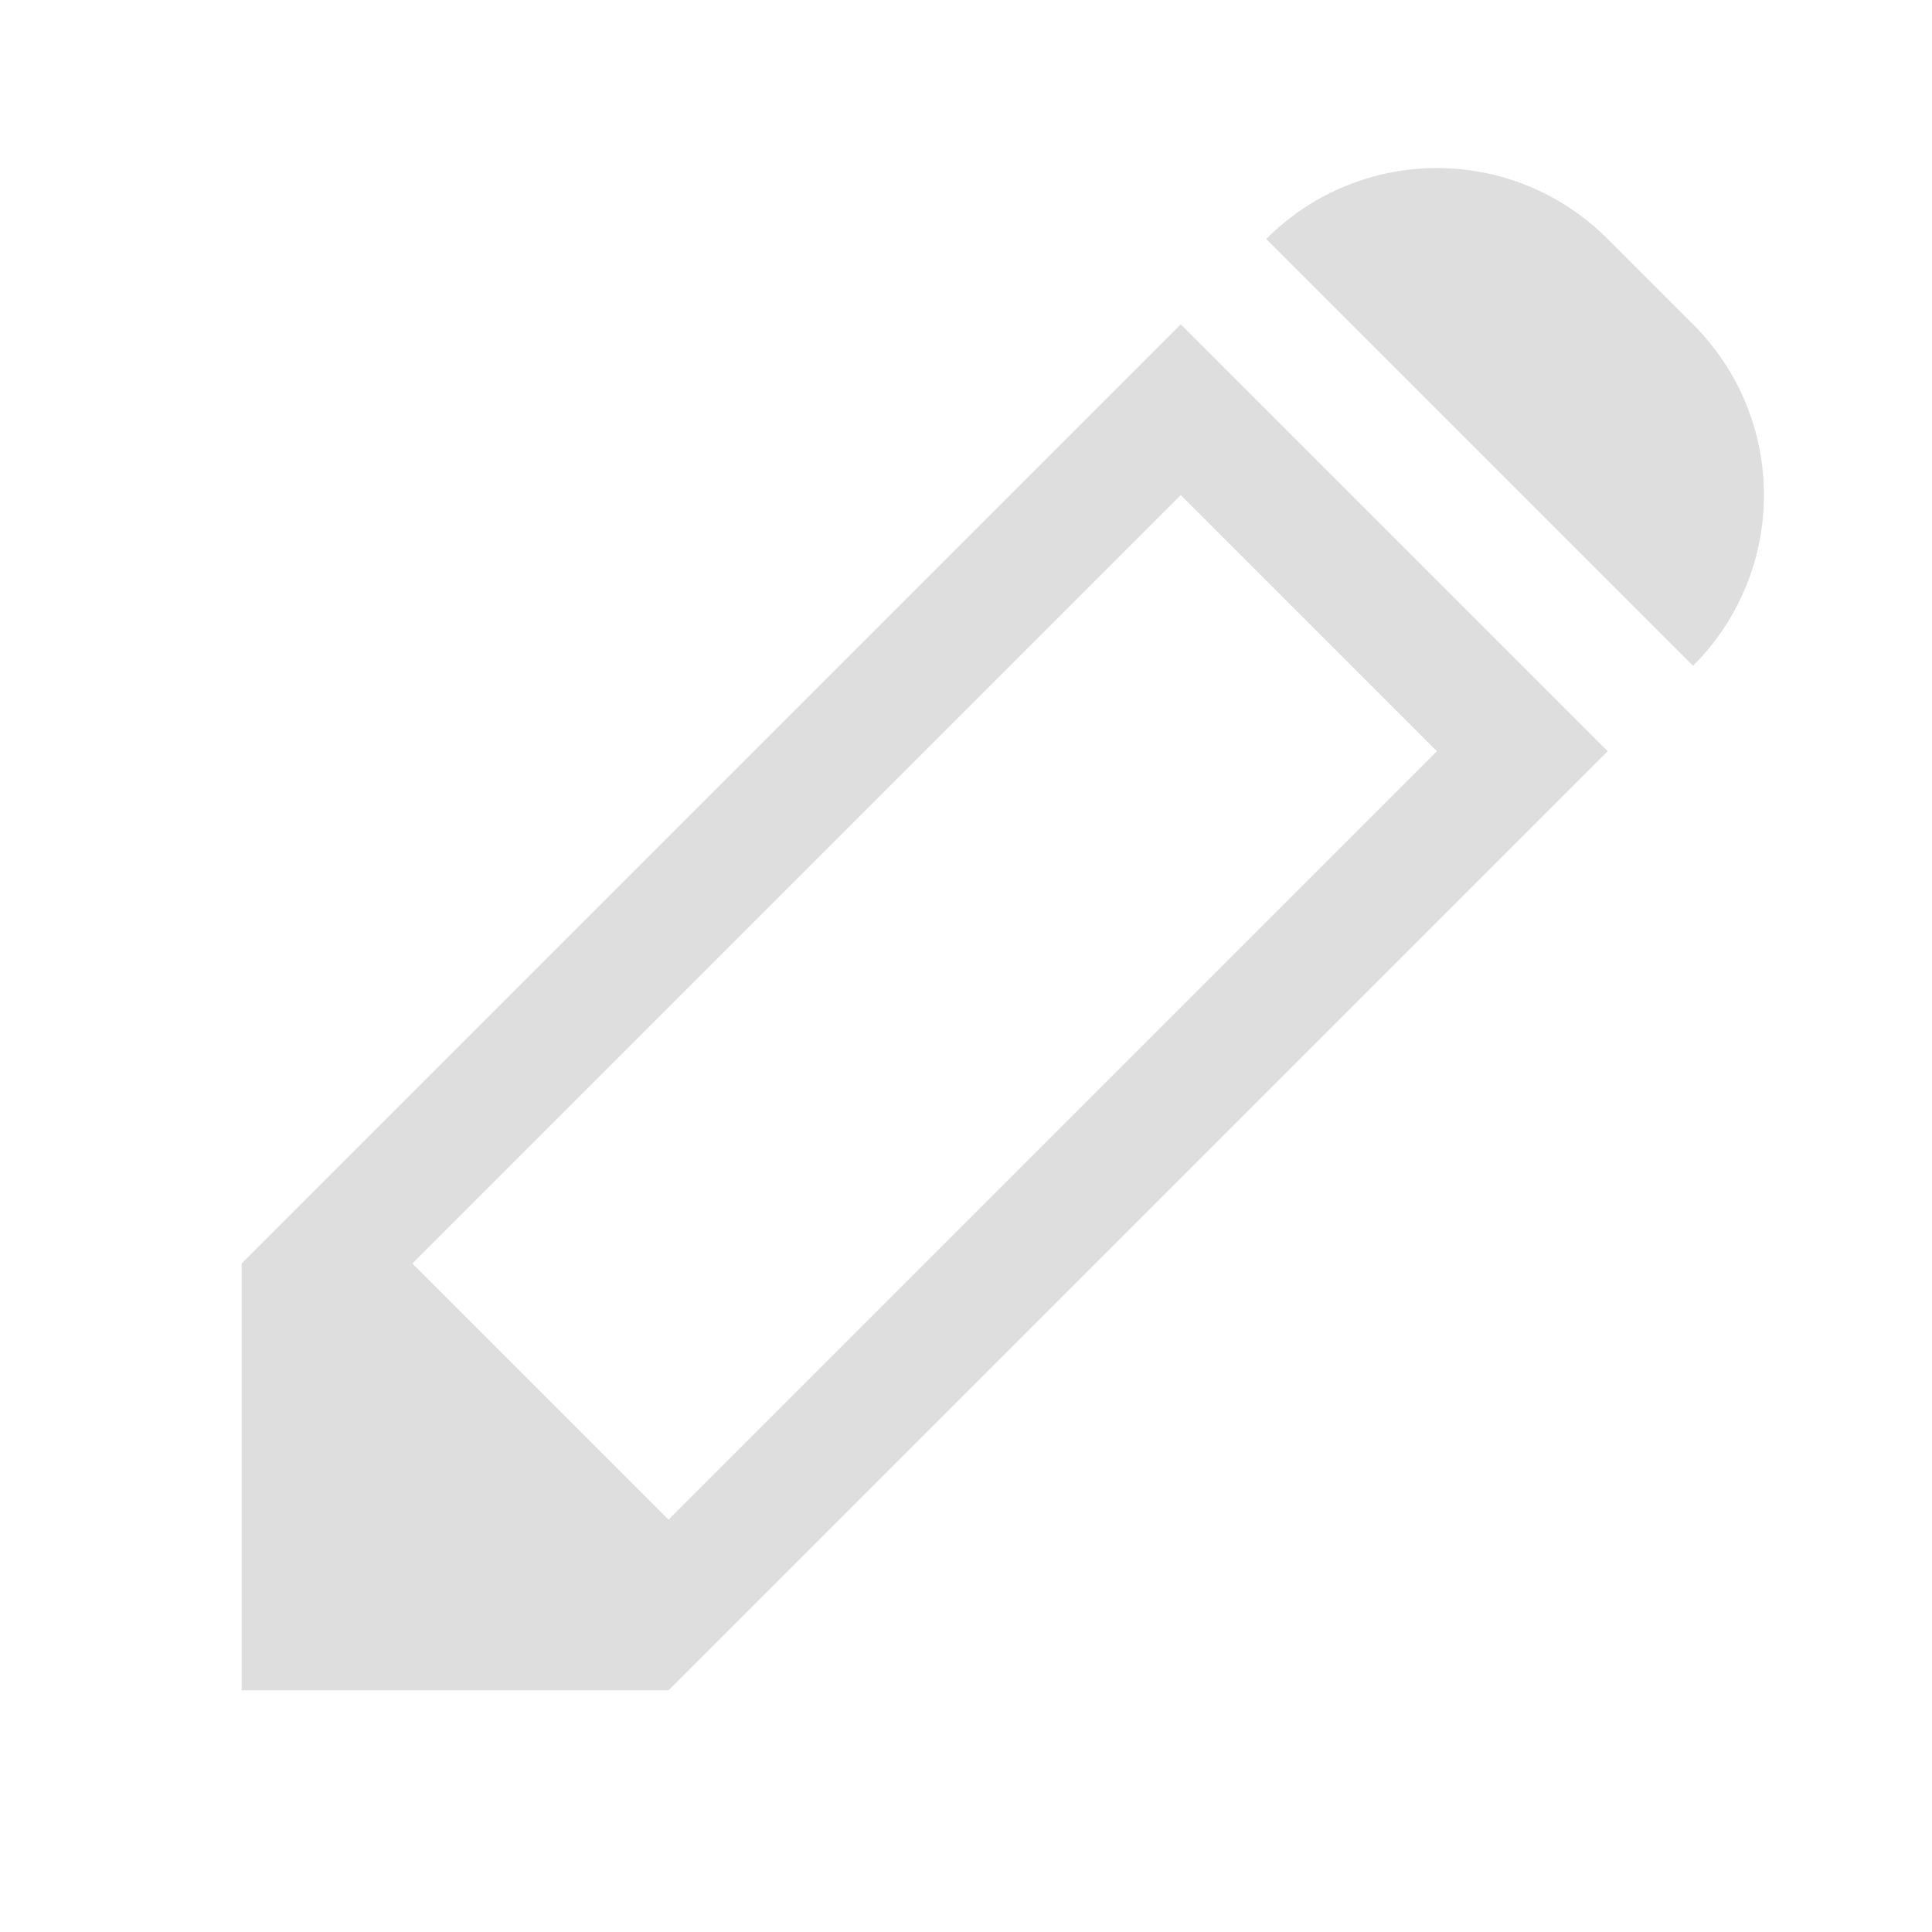
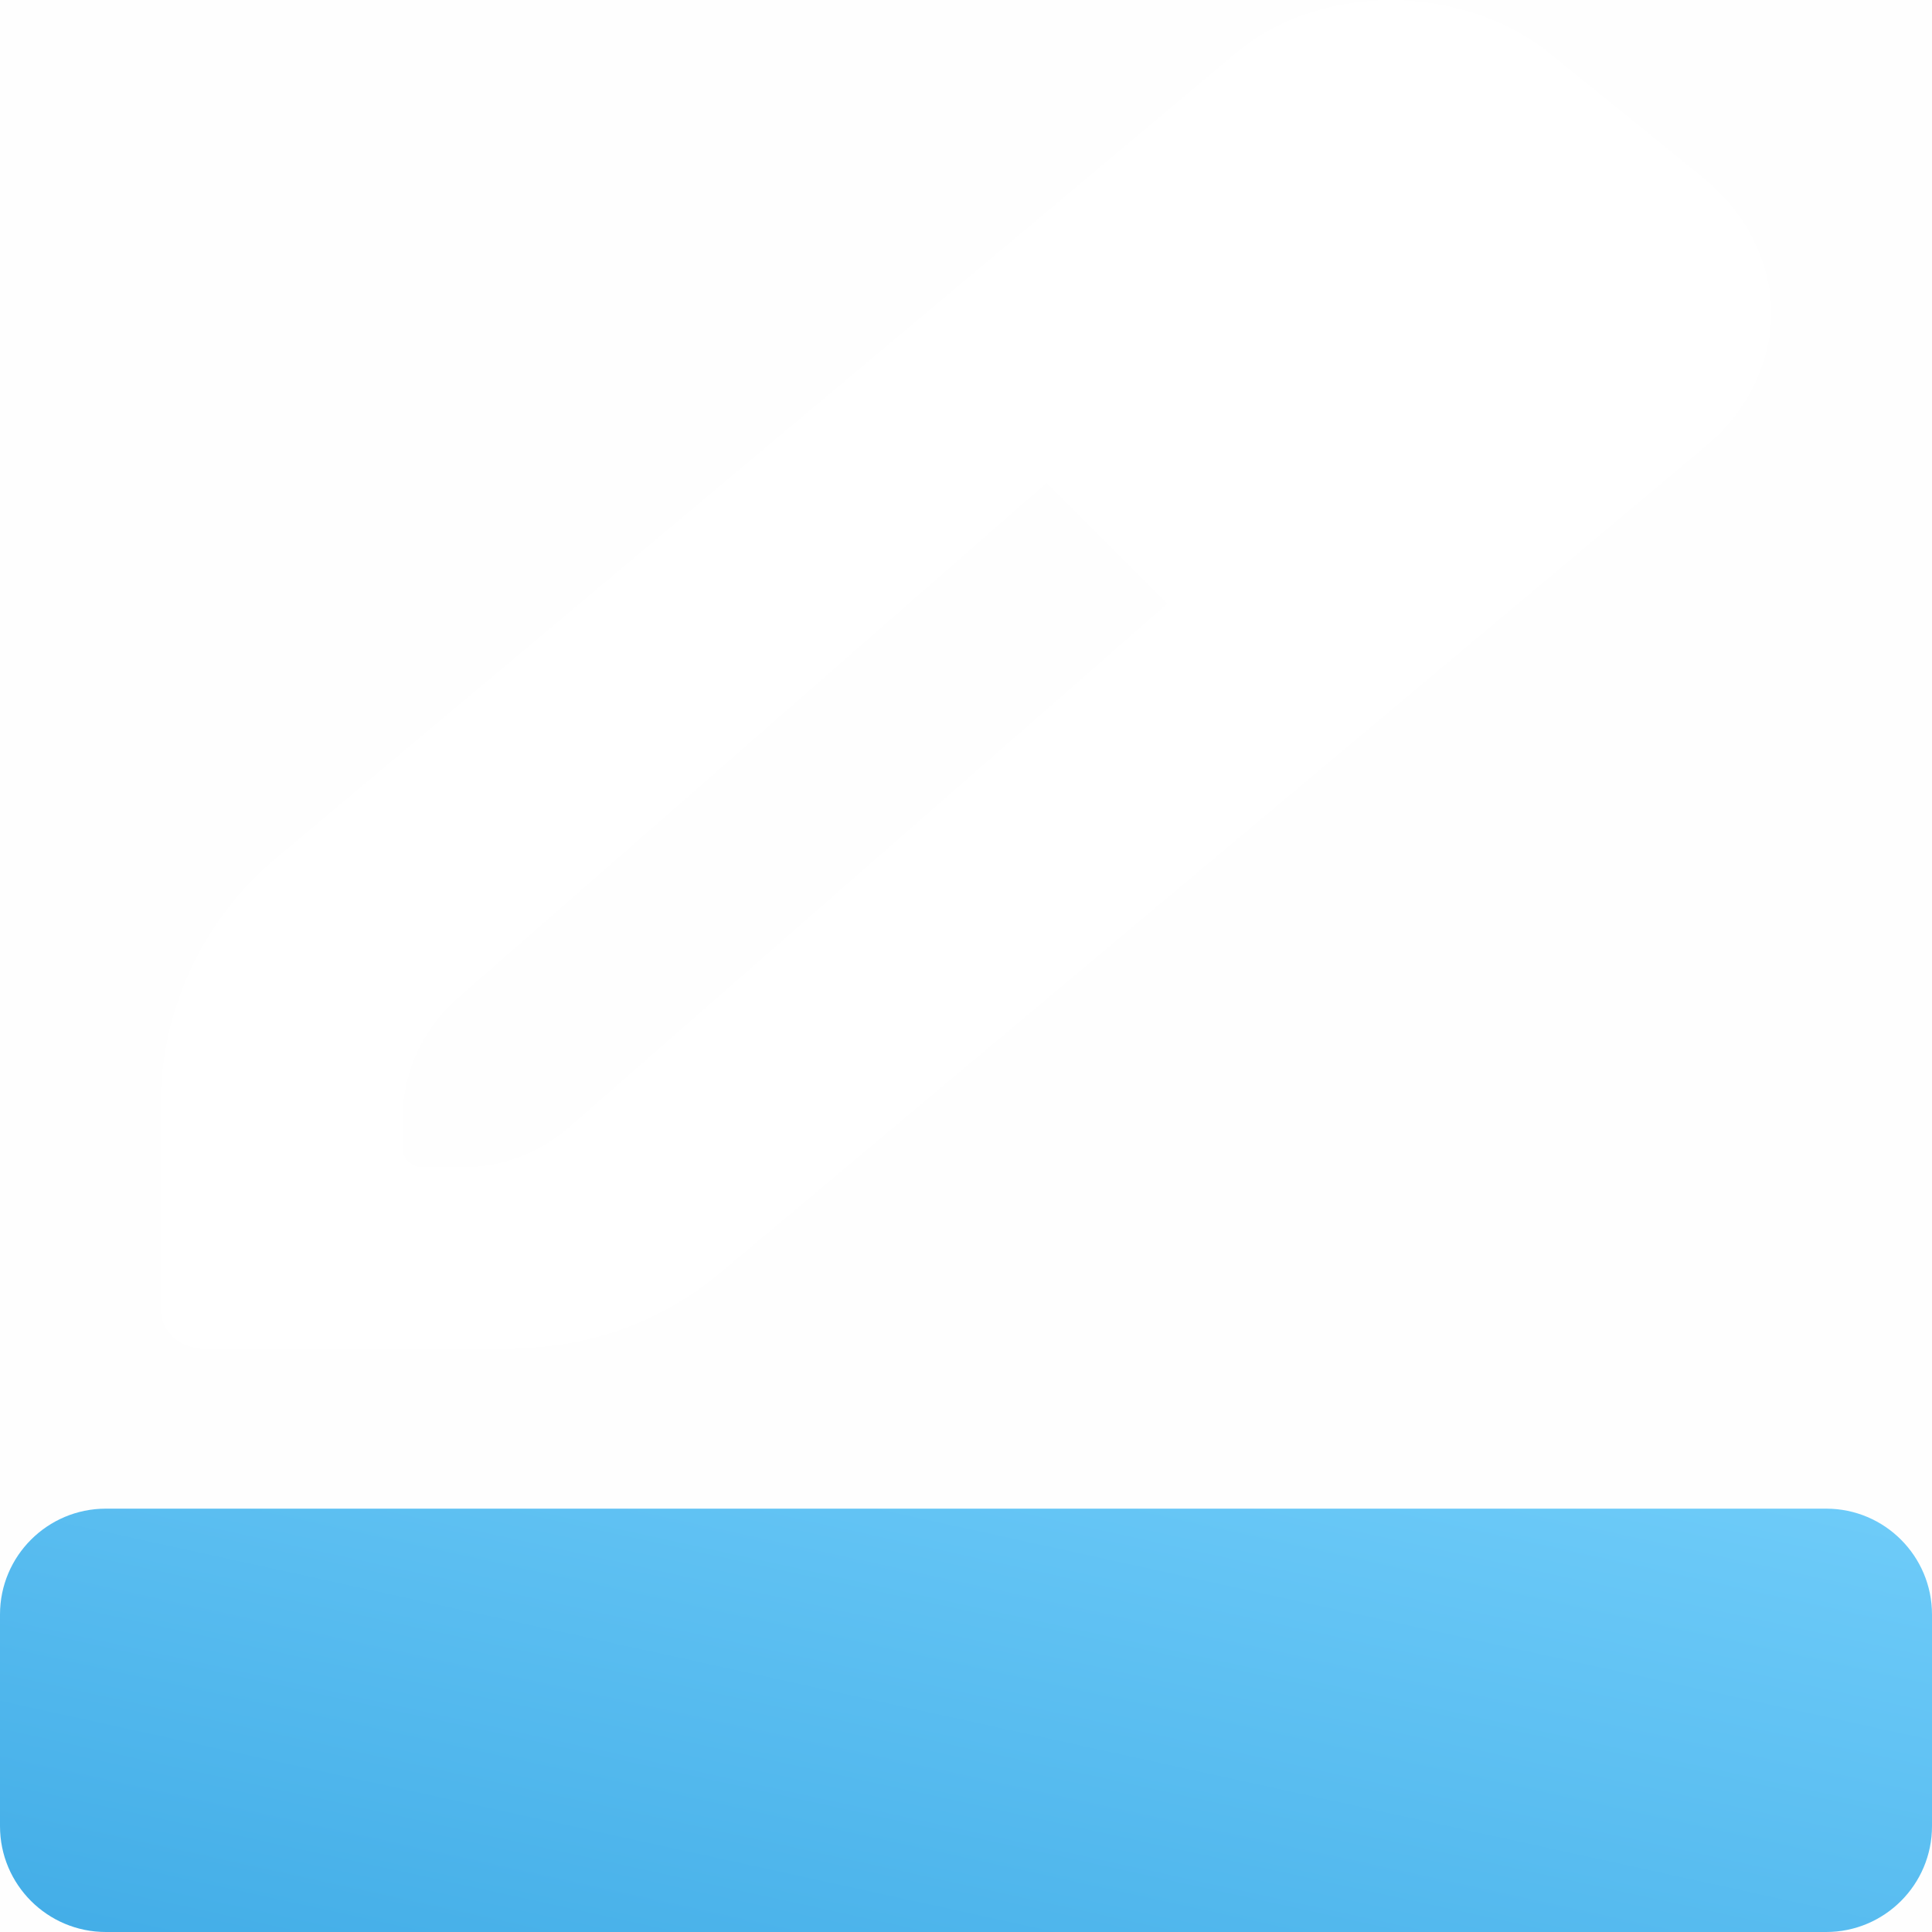
- <svg xmlns="http://www.w3.org/2000/svg" version="1.1" viewBox="0 0 16 16">
+ <svg xmlns="http://www.w3.org/2000/svg" width="24" height="24" viewBox="0 0 24 24" fill="none">
  <defs>
-     <style id="current-color-scheme" type="text/css">.ColorScheme-Text {
-         color:#dedede;
-       }</style>
+     <style id="current-color-scheme" type="text/css">.ColorScheme-Text { color:#ffffff; }</style>
  </defs>
-   <path d="m13.314 1.979c-0.783-0.783-2.045-0.783-2.828 0l3.535 3.535c0.783-0.783 0.783-2.045 0-2.828zm-3.535 0.707-7.778 7.778v3.535h3.535l7.778-7.778zm0 1.414 2.121 2.121-6.364 6.364-2.121-2.121z" class="ColorScheme-Text" fill="currentColor" />
+   <rect width="24" height="24" fill="#A4A4A4" fill-opacity="0.01" />
+   <g opacity="0.90">
+     <path class="ColorScheme-Text" d="M5 14.25C5 14.388 5.112 14.5 5.25 14.5H5.749C6.233 14.5 6.701 14.324 7.066 14.005L14.5 7.5L13.75 6.75L13 6L5.683 12.402C5.249 12.782 5 13.331 5 13.908V14.25ZM2.495 16.748C2.219 16.748 1.995 16.524 1.995 16.248V13.729C1.995 12.546 2.518 11.424 3.424 10.664L15.335 0.673C15.613 0.44 15.919 0.27 16.255 0.162C16.589 0.054 16.932 0 17.282 0C17.632 0 17.98 0.056 18.328 0.168C18.675 0.28 18.988 0.449 19.265 0.673L21.171 2.218C21.449 2.451 21.658 2.714 21.797 3.009C21.936 3.304 22.005 3.595 22.005 3.882C22.005 4.18 21.936 4.475 21.798 4.767C21.66 5.059 21.461 5.314 21.201 5.533L8.946 15.812C8.226 16.416 7.316 16.748 6.376 16.748H2.495ZM14.5 7.5L13.75 6.75L13 6L14.5 7.5Z" fill="currentColor" />
+   </g>
+   <path d="M1.315 18.741C0.589 18.741 0 19.33 0 20.056V22.685C0 23.411 0.589 24 1.315 24H22.685C23.411 24 24 23.411 24 22.685V20.056C24 19.33 23.411 18.741 22.685 18.741H1.315Z" fill="url(#paint0_linear_39_37)" />
+   <defs>
+     <linearGradient id="paint0_linear_39_37" x1="26.399" y1="18.216" x2="23.761" y2="30.258" gradientUnits="userSpaceOnUse">
+       <stop stop-color="#73CFFB" />
+       <stop offset="1" stop-color="#3EAAE5" />
+     </linearGradient>
+   </defs>
</svg>
